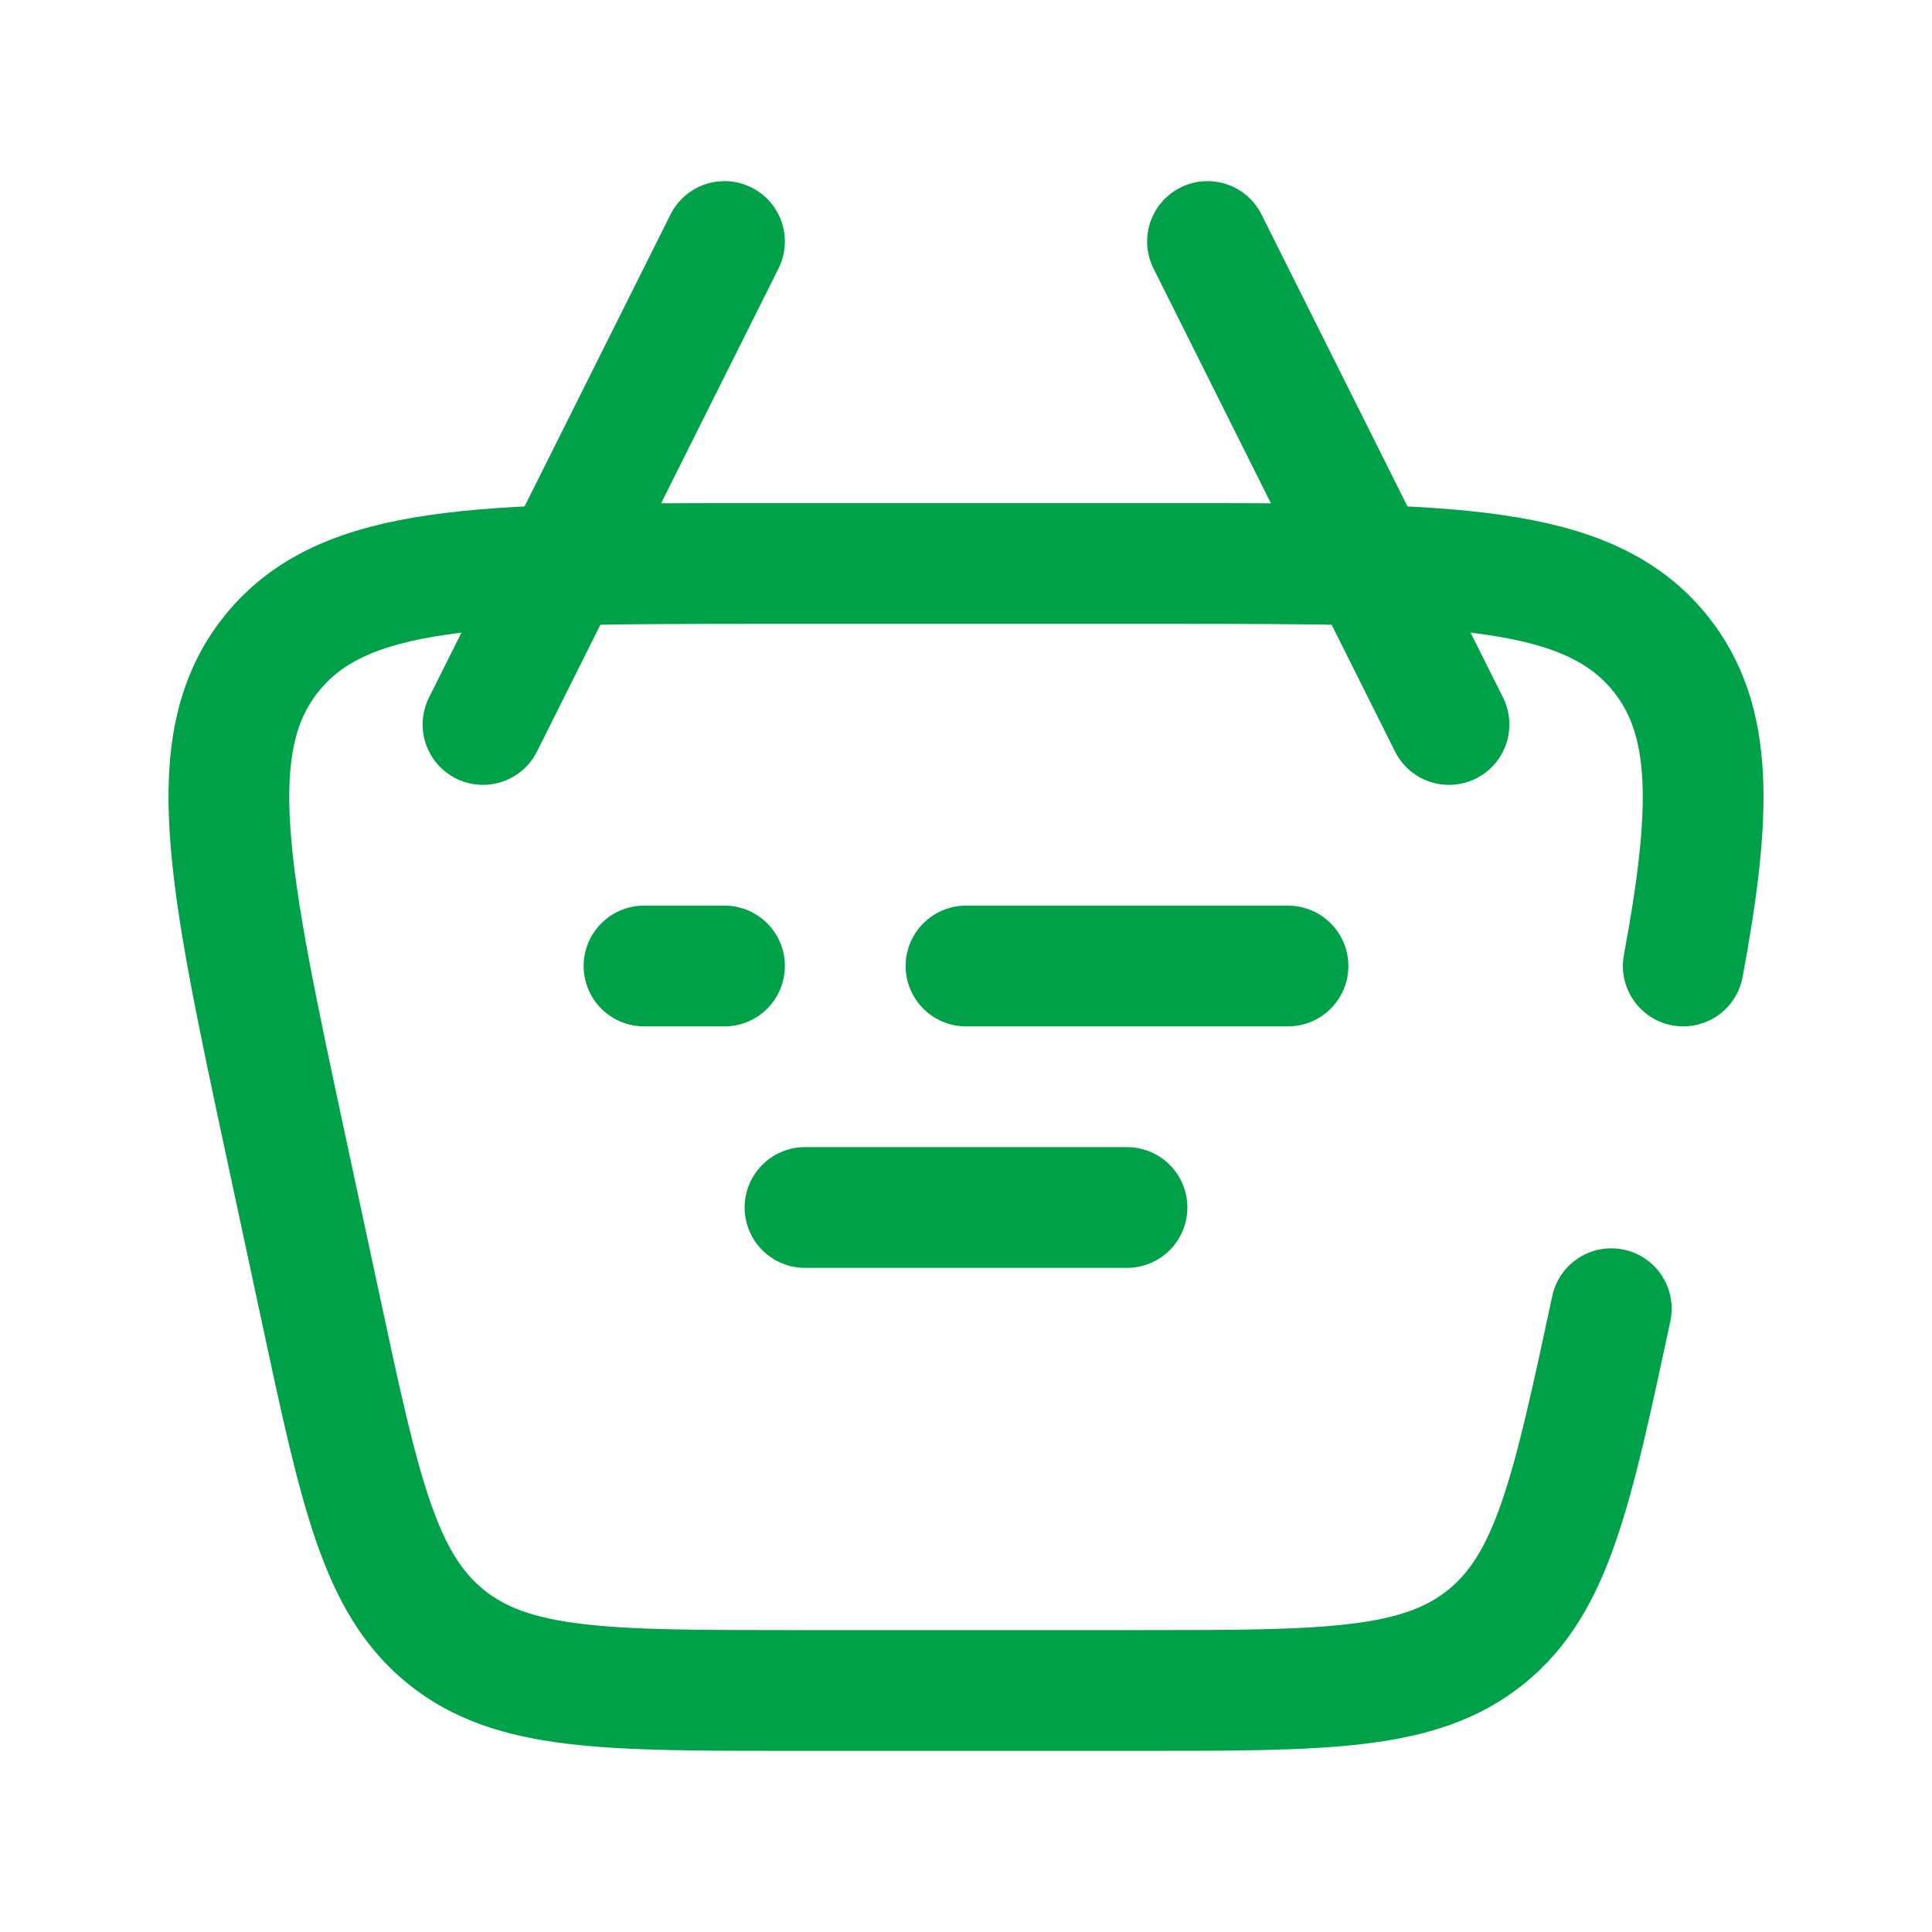
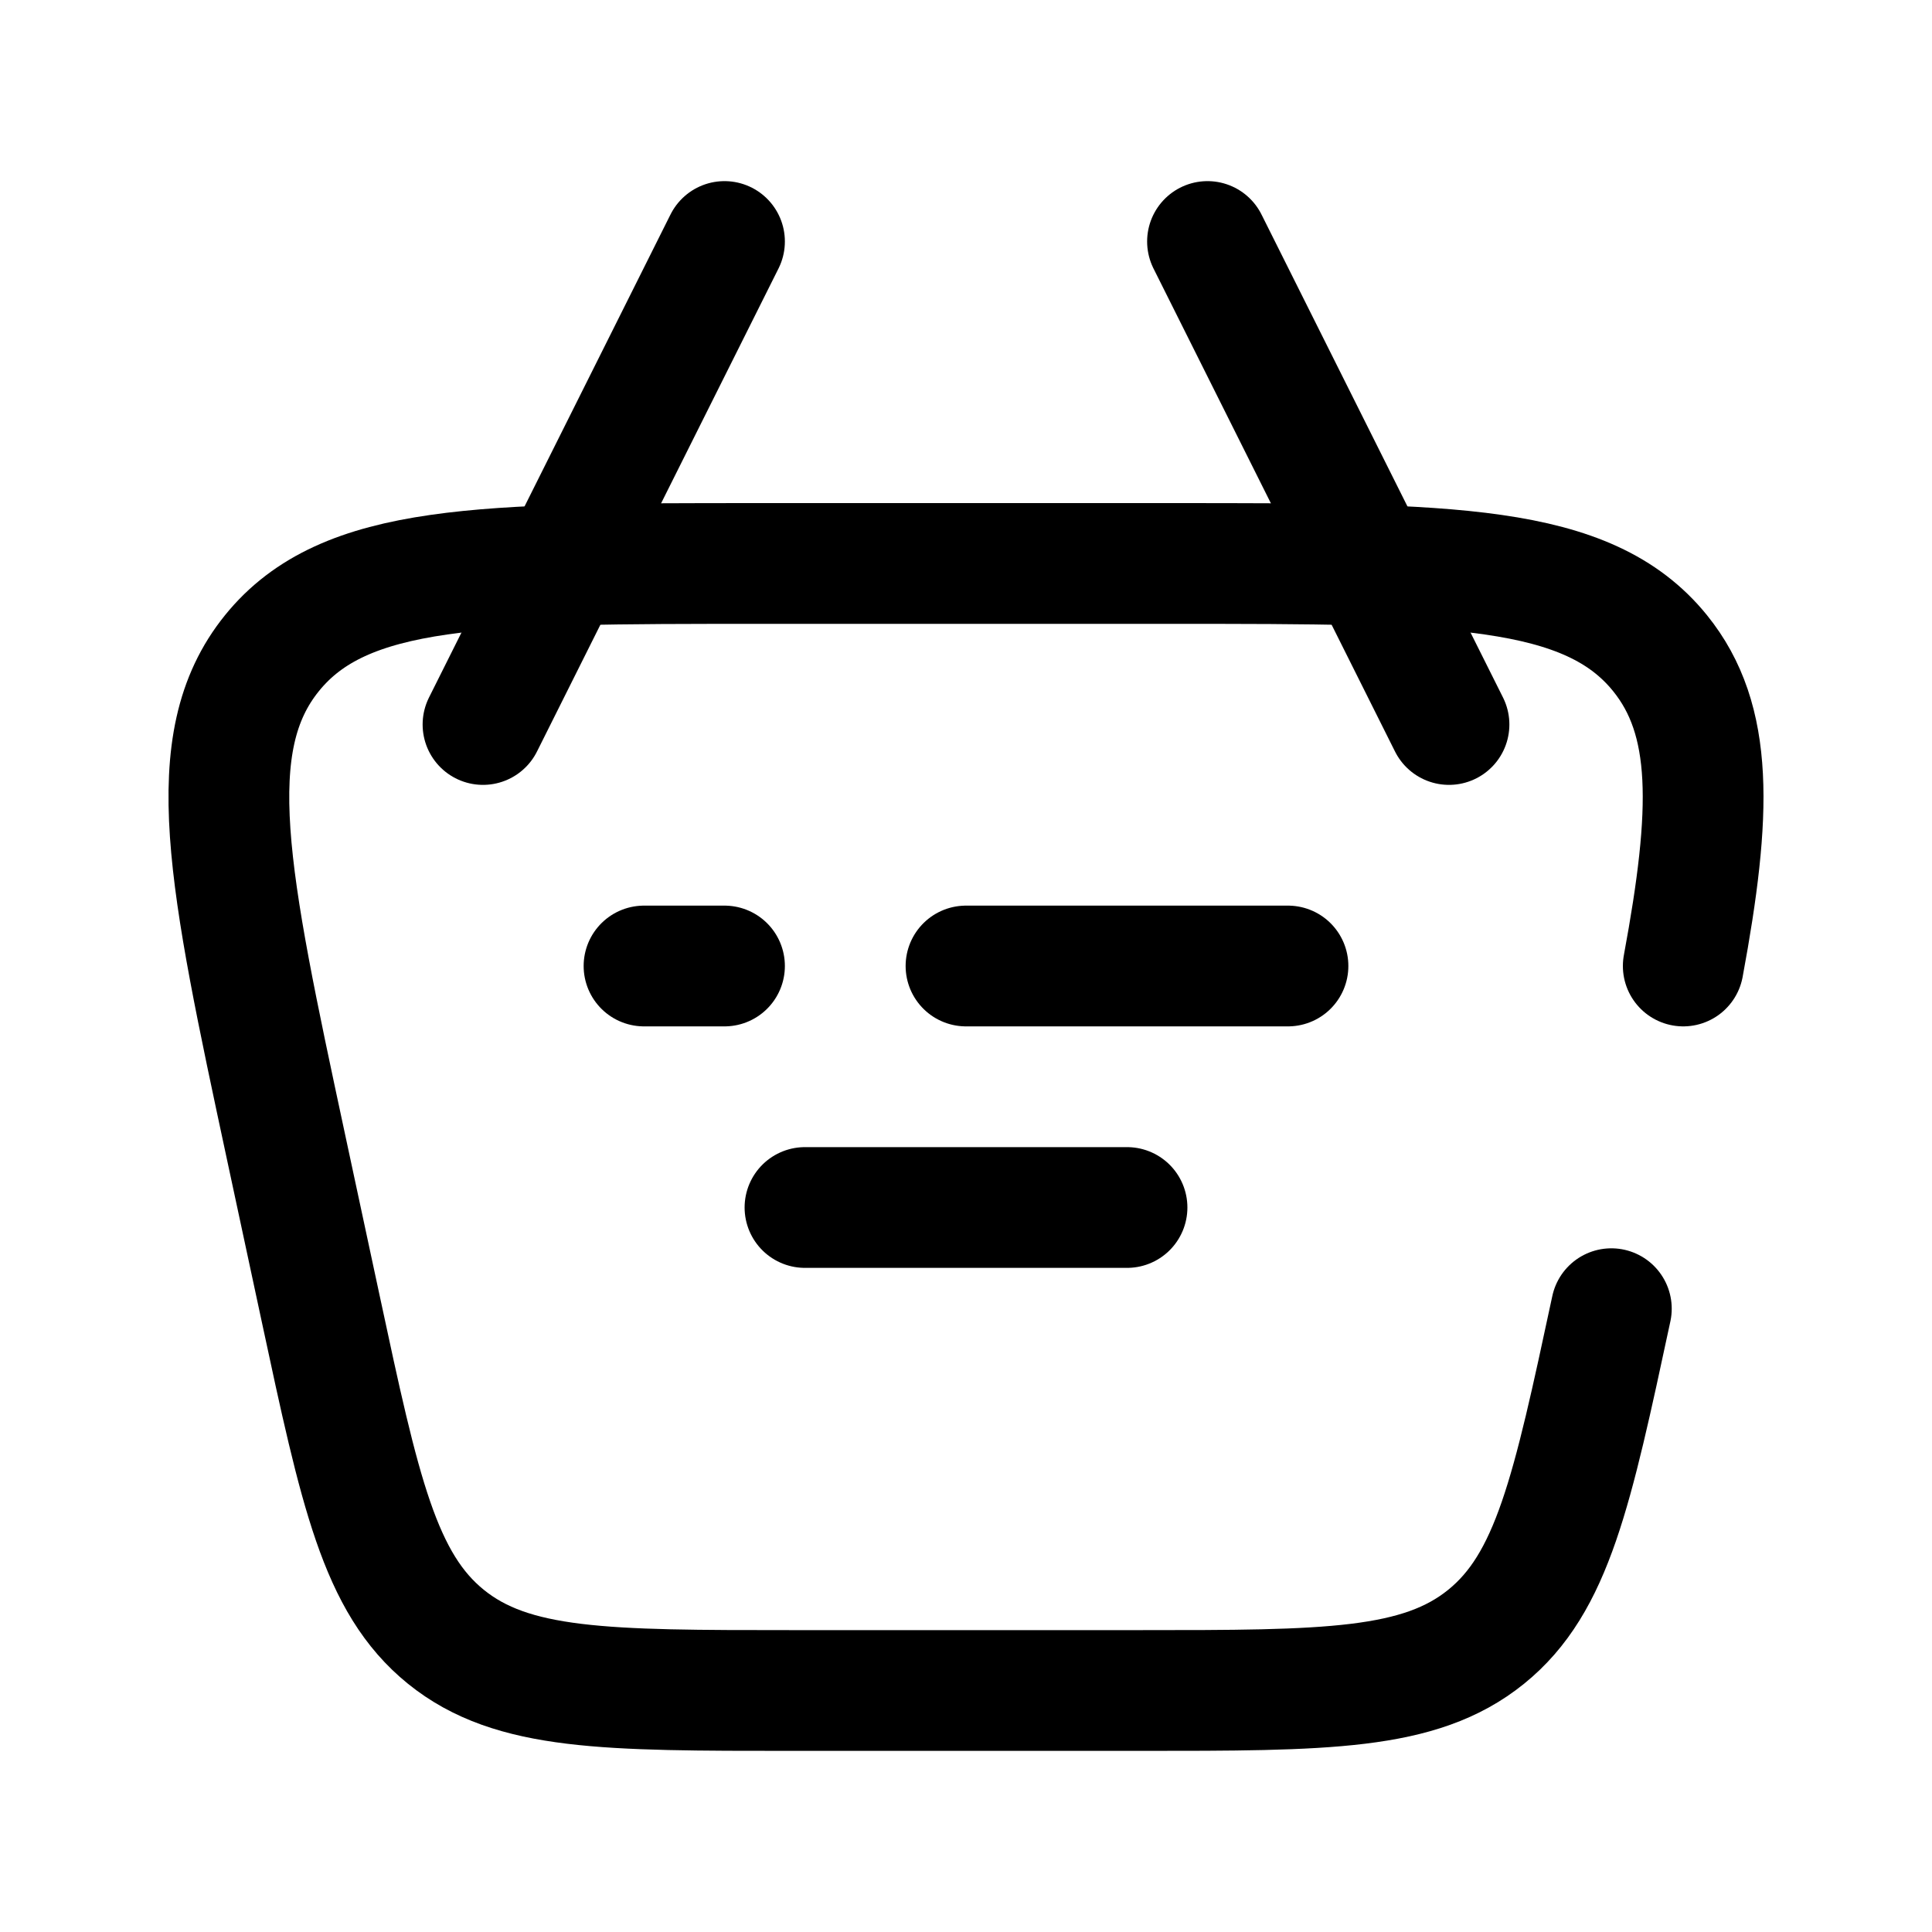
- <svg xmlns="http://www.w3.org/2000/svg" width="24" height="24" viewBox="0 0 24 24" fill="none">
-   <path d="M20.016 16.257C19.529 18.53 19.286 19.666 18.461 20.333C17.636 21 16.474 21 14.149 21H9.851C7.526 21 6.364 21 5.539 20.333C4.714 19.666 4.471 18.53 3.984 16.257L3.555 14.257C2.837 10.904 2.477 9.228 3.378 8.114C4.279 7 5.993 7 9.422 7H14.578C18.007 7 19.721 7 20.622 8.114C21.293 8.944 21.265 10.086 20.91 12" stroke="#00A149" stroke-width="1.5" stroke-linecap="round" />
-   <path d="M16 12H12M9 12H8" stroke="#00A149" stroke-width="1.5" stroke-linecap="round" stroke-linejoin="round" />
-   <path d="M10 15H14" stroke="#00A149" stroke-width="1.5" stroke-linecap="round" stroke-linejoin="round" />
-   <path d="M18 9L15 3" stroke="#00A149" stroke-width="1.5" stroke-linecap="round" stroke-linejoin="round" />
-   <path d="M6 9L9 3" stroke="#00A149" stroke-width="1.5" stroke-linecap="round" stroke-linejoin="round" />
+ <svg xmlns="http://www.w3.org/2000/svg" width="32" height="32" viewBox="0 0 32 32" fill="none">
+   <path d="M26.689 21.676C26.039 24.706 25.715 26.221 24.614 27.111C23.514 28 21.965 28 18.866 28H13.134C10.035 28 8.486 28 7.386 27.111C6.286 26.221 5.961 24.706 5.312 21.676L4.74 19.009C3.782 14.539 3.303 12.304 4.504 10.819C5.705 9.333 7.991 9.333 12.563 9.333H19.438C24.009 9.333 26.295 9.333 27.496 10.819C28.39 11.925 28.353 13.447 27.88 16" stroke="black" stroke-width="2" stroke-linecap="round" />
+   <path d="M21.333 16H16M12 16H10.667" stroke="black" stroke-width="2" stroke-linecap="round" stroke-linejoin="round" />
+   <path d="M13.333 20H18.667" stroke="black" stroke-width="2" stroke-linecap="round" stroke-linejoin="round" />
+   <path d="M24 12L20 4" stroke="black" stroke-width="2" stroke-linecap="round" stroke-linejoin="round" />
+   <path d="M8 12L12 4" stroke="black" stroke-width="2" stroke-linecap="round" stroke-linejoin="round" />
</svg>
